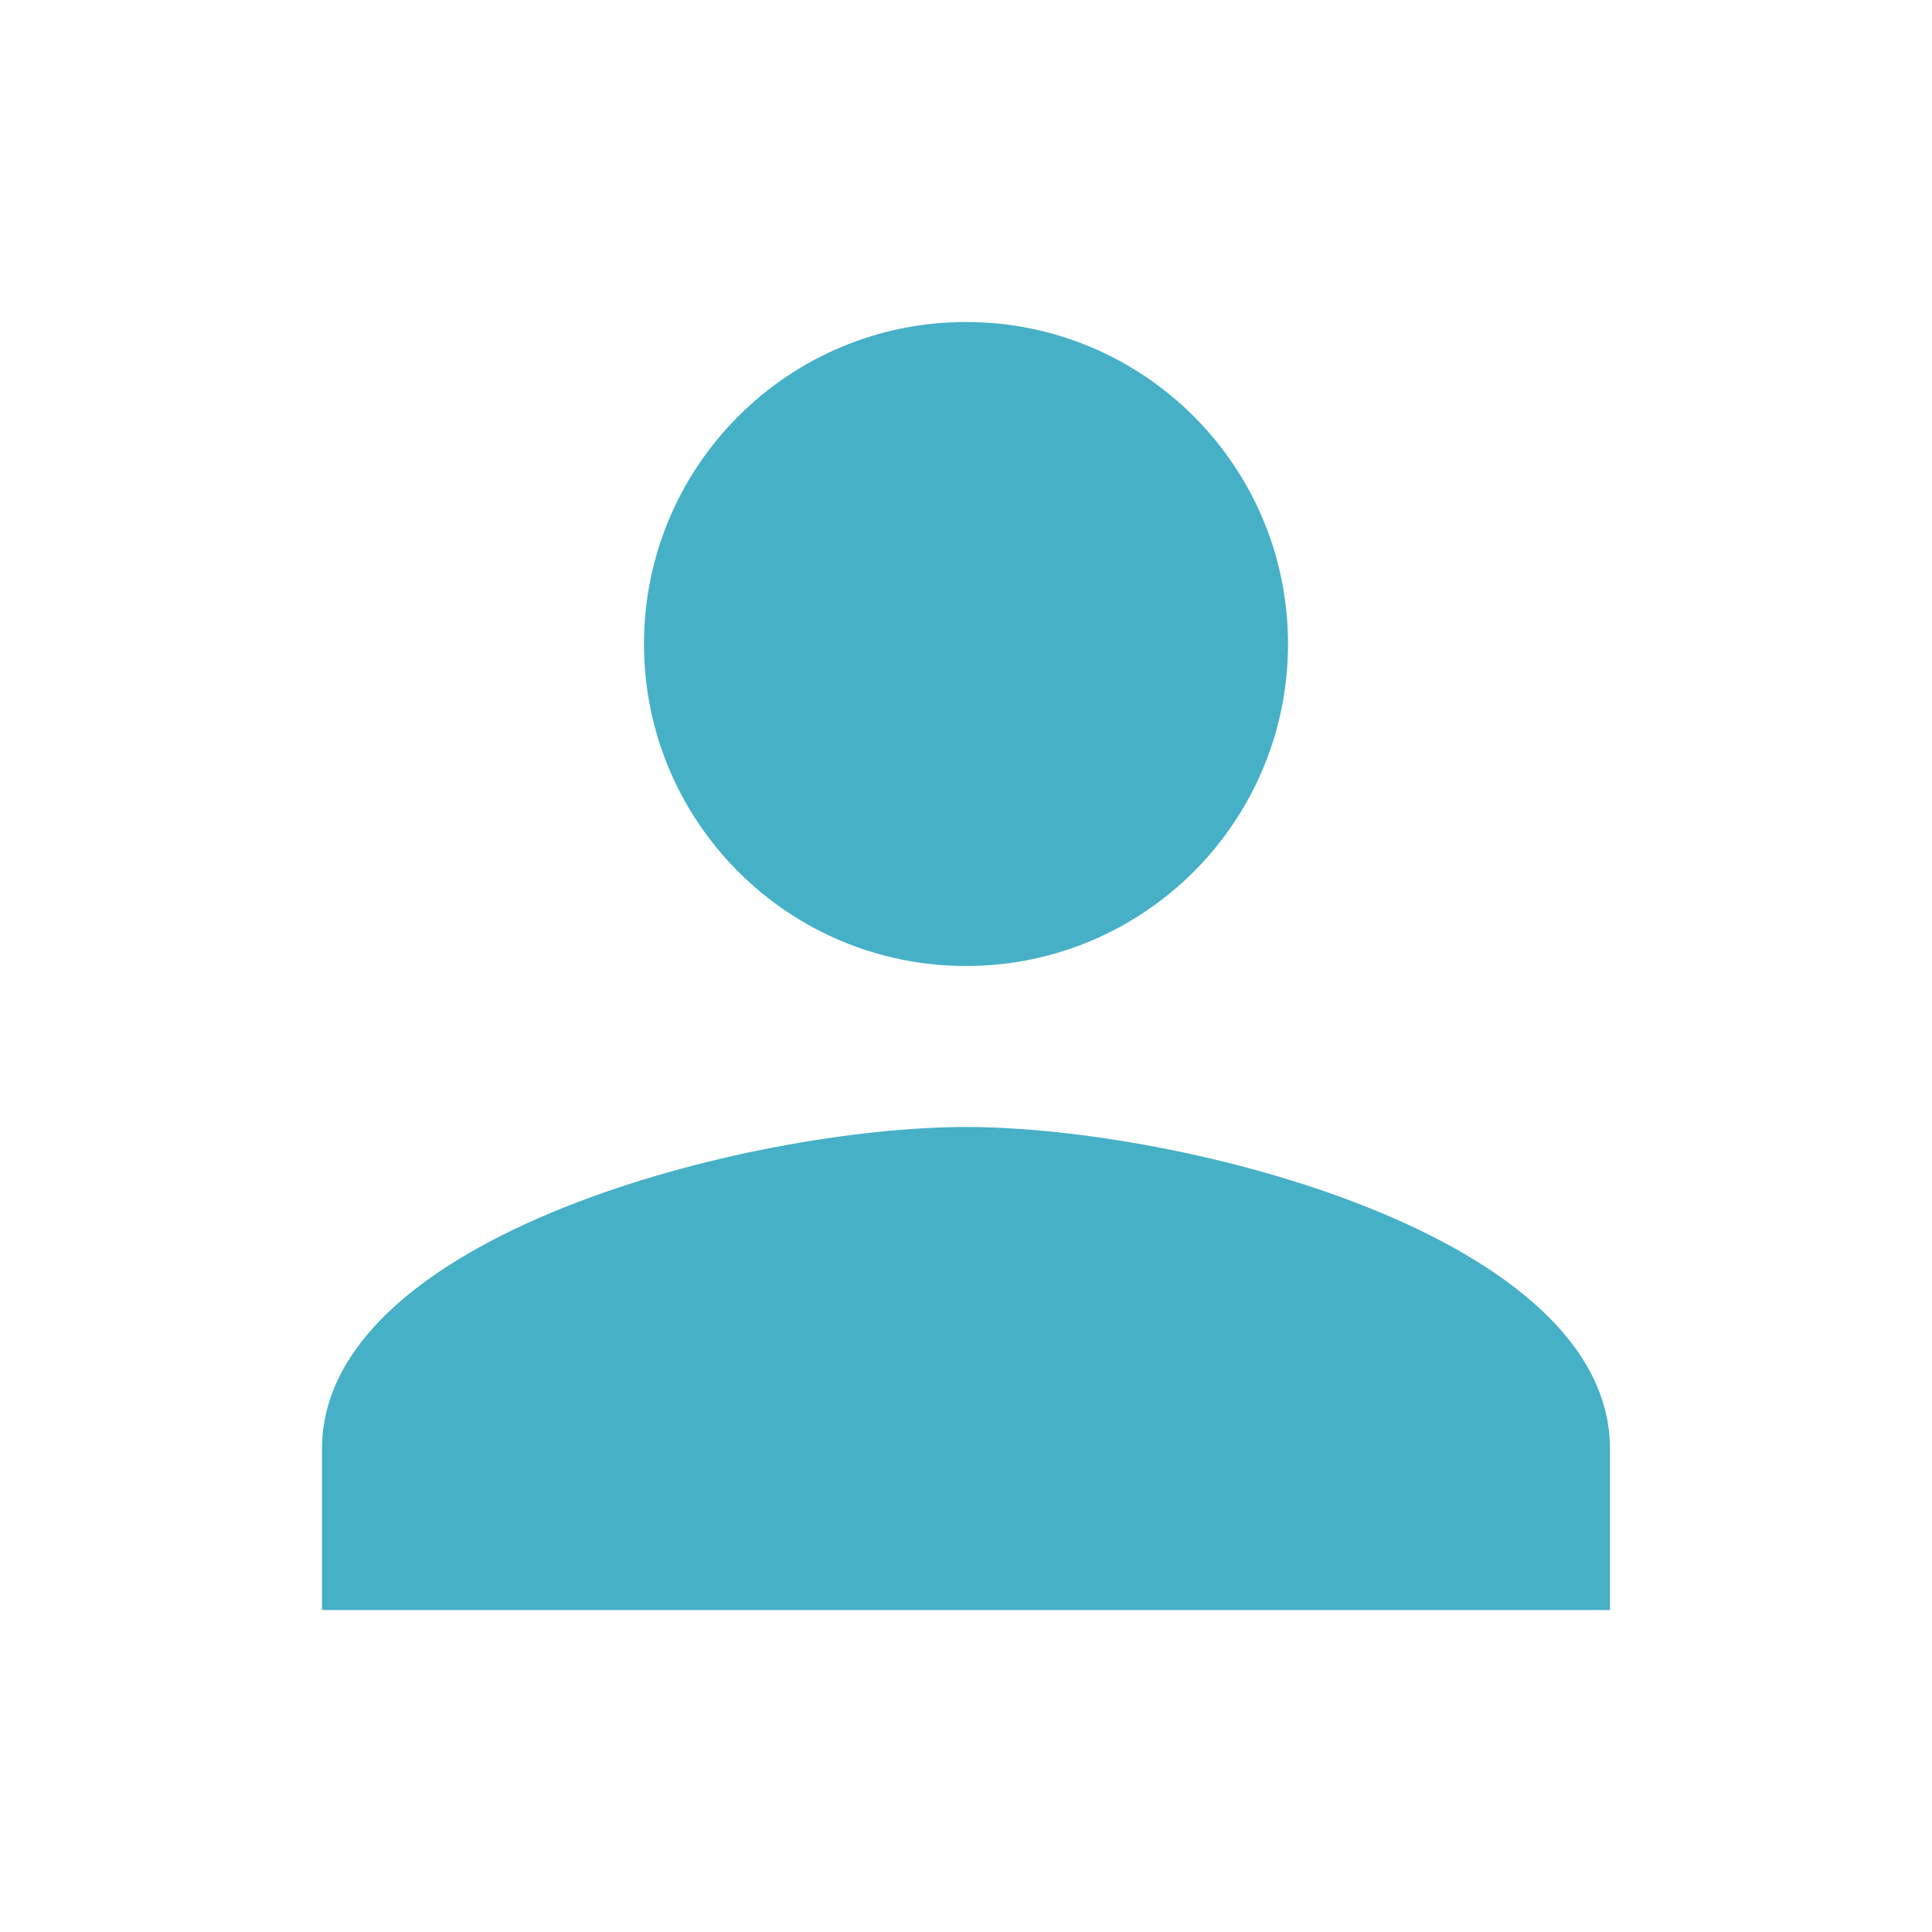
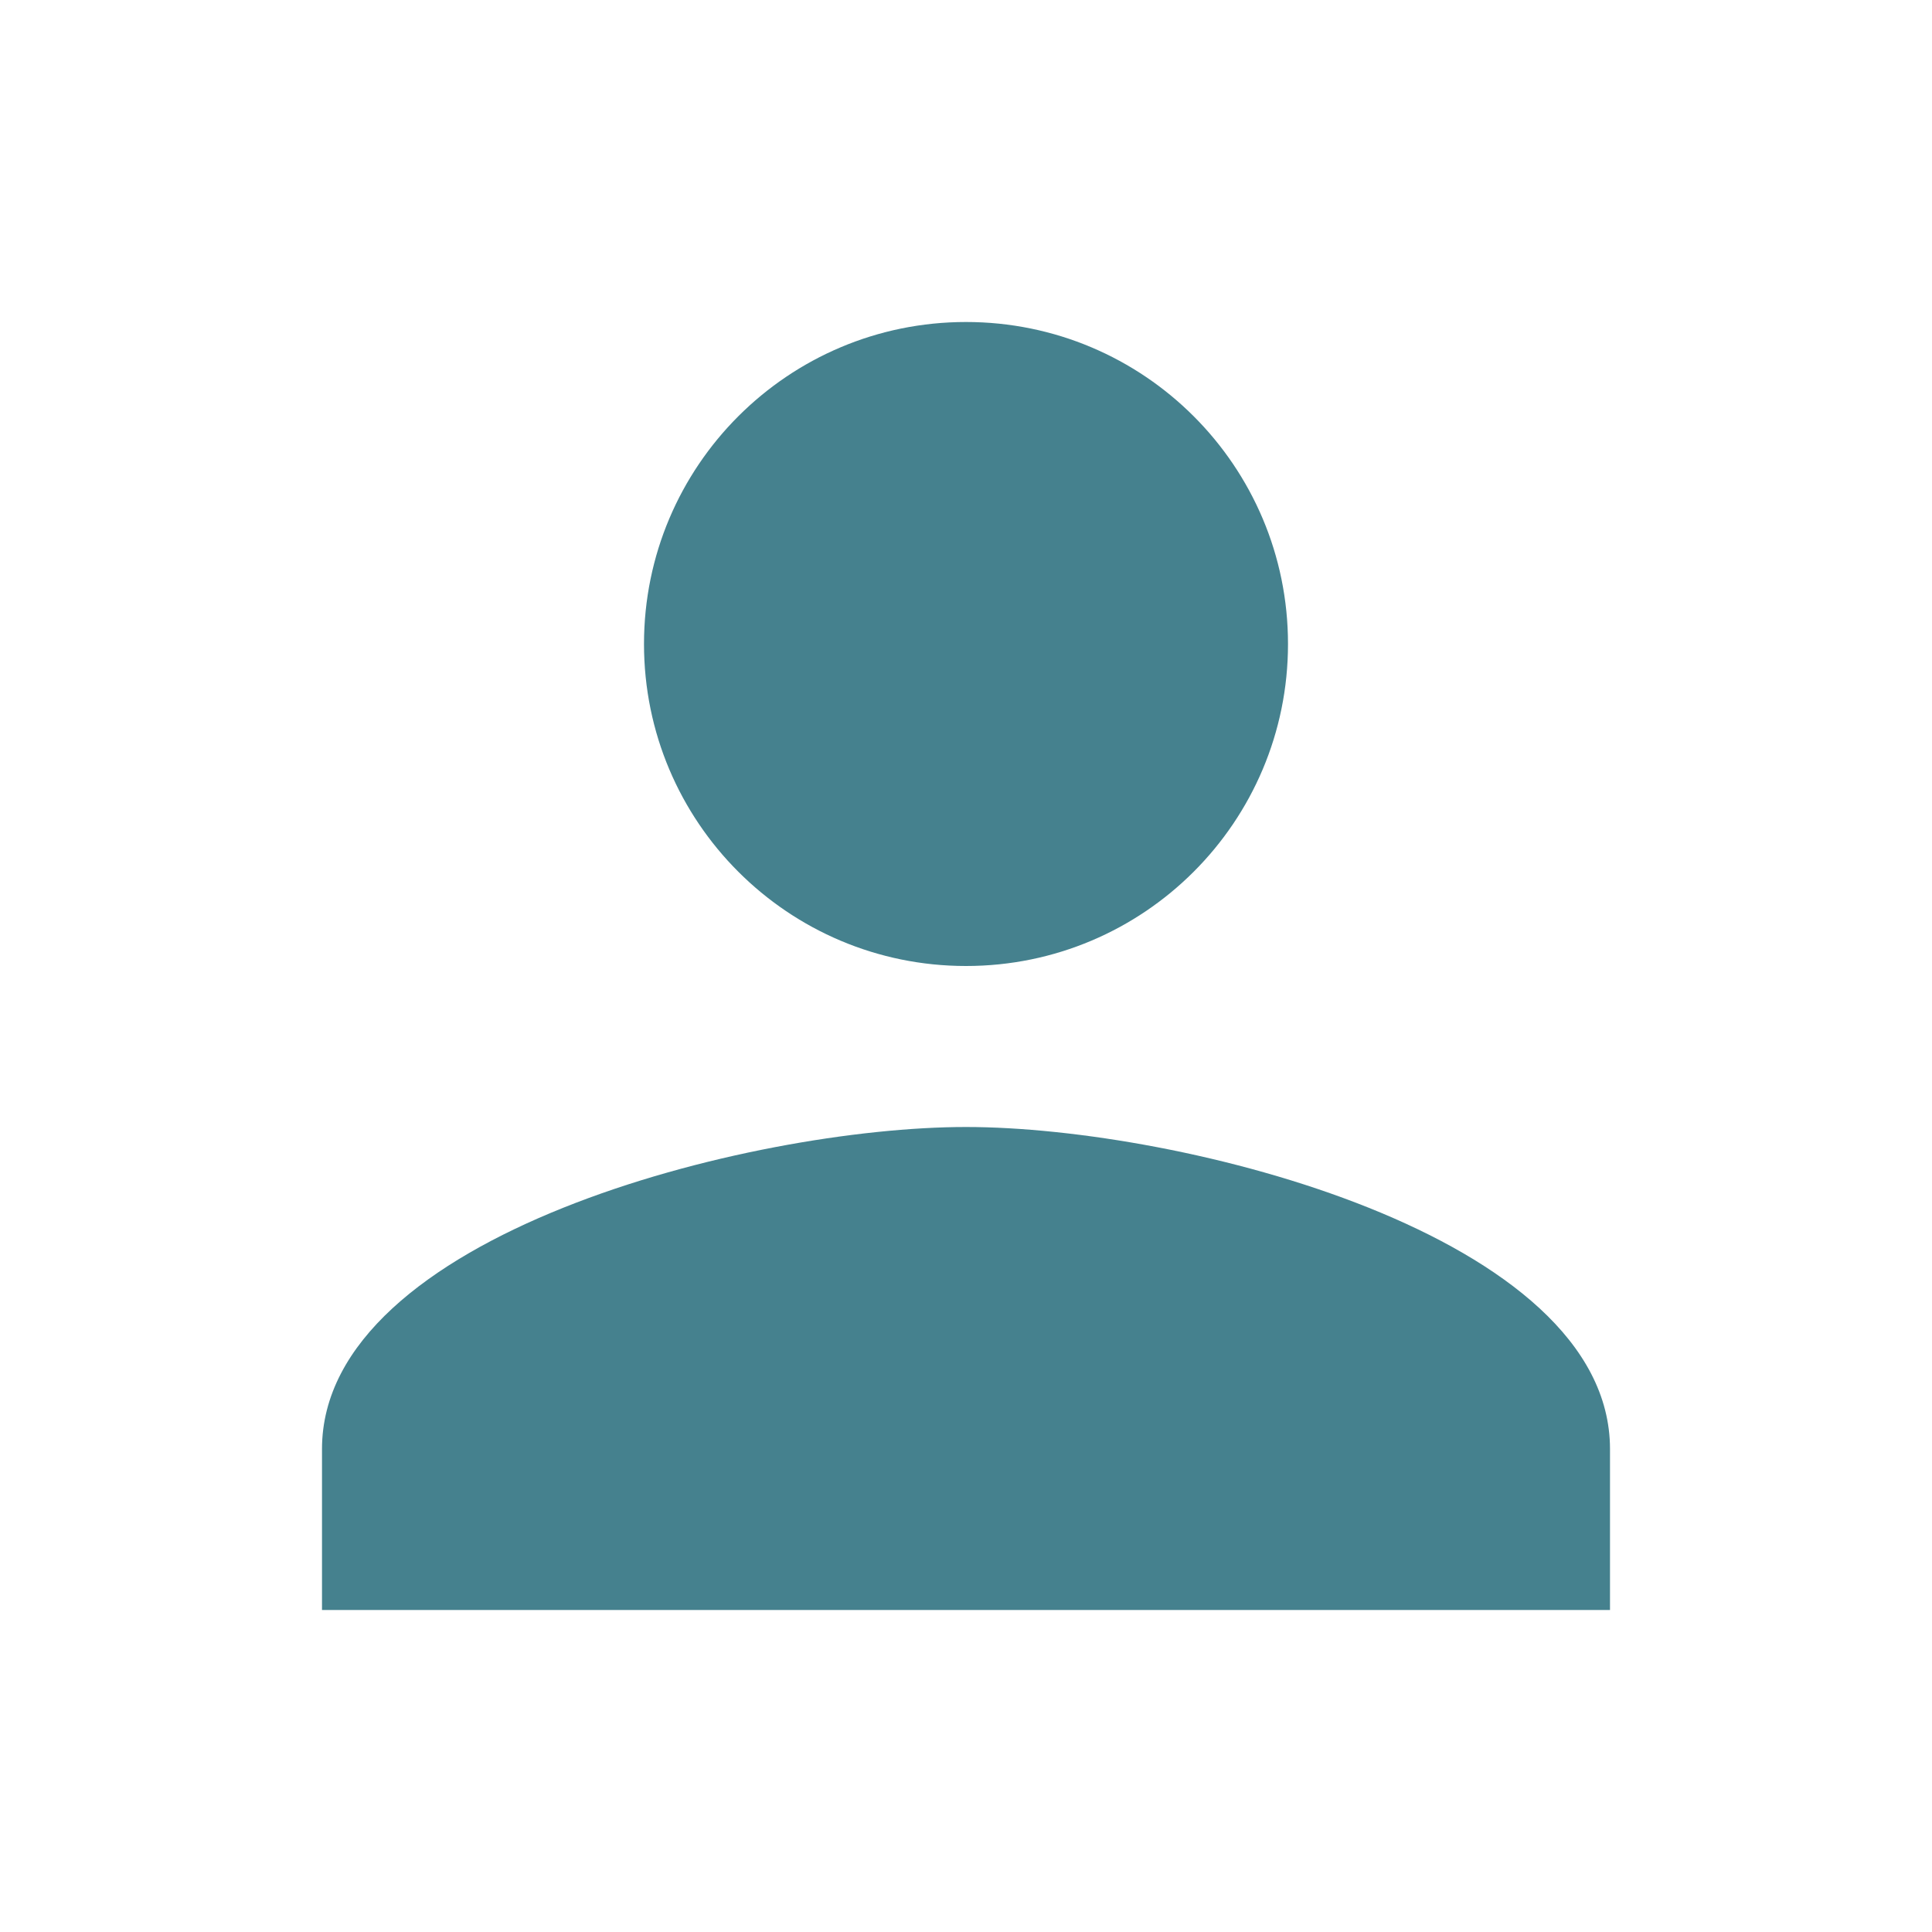
<svg xmlns="http://www.w3.org/2000/svg" fill="#000000" height="24" viewBox="0 0 24 24" width="24" id="svg2" version="1.1">
  <defs id="defs10" />
-   <path d="M12 12c2.21 0 4-1.79 4-4s-1.79-4-4-4-4 1.79-4 4 1.79 4 4 4zm0 2c-2.67 0-8 1.34-8 4v2h16v-2c0-2.66-5.33-4-8-4z" id="path4" style="fill:#46b0c7;fill-opacity:1" />
+   <path d="M12 12c2.21 0 4-1.79 4-4s-1.79-4-4-4-4 1.79-4 4 1.79 4 4 4zm0 2c-2.67 0-8 1.34-8 4v2h16v-2c0-2.66-5.33-4-8-4z" id="path4" style="fill:#45818e;fill-opacity:1" />
  <path d="M0 0h24v24H0z" fill="none" id="path6" />
</svg>
